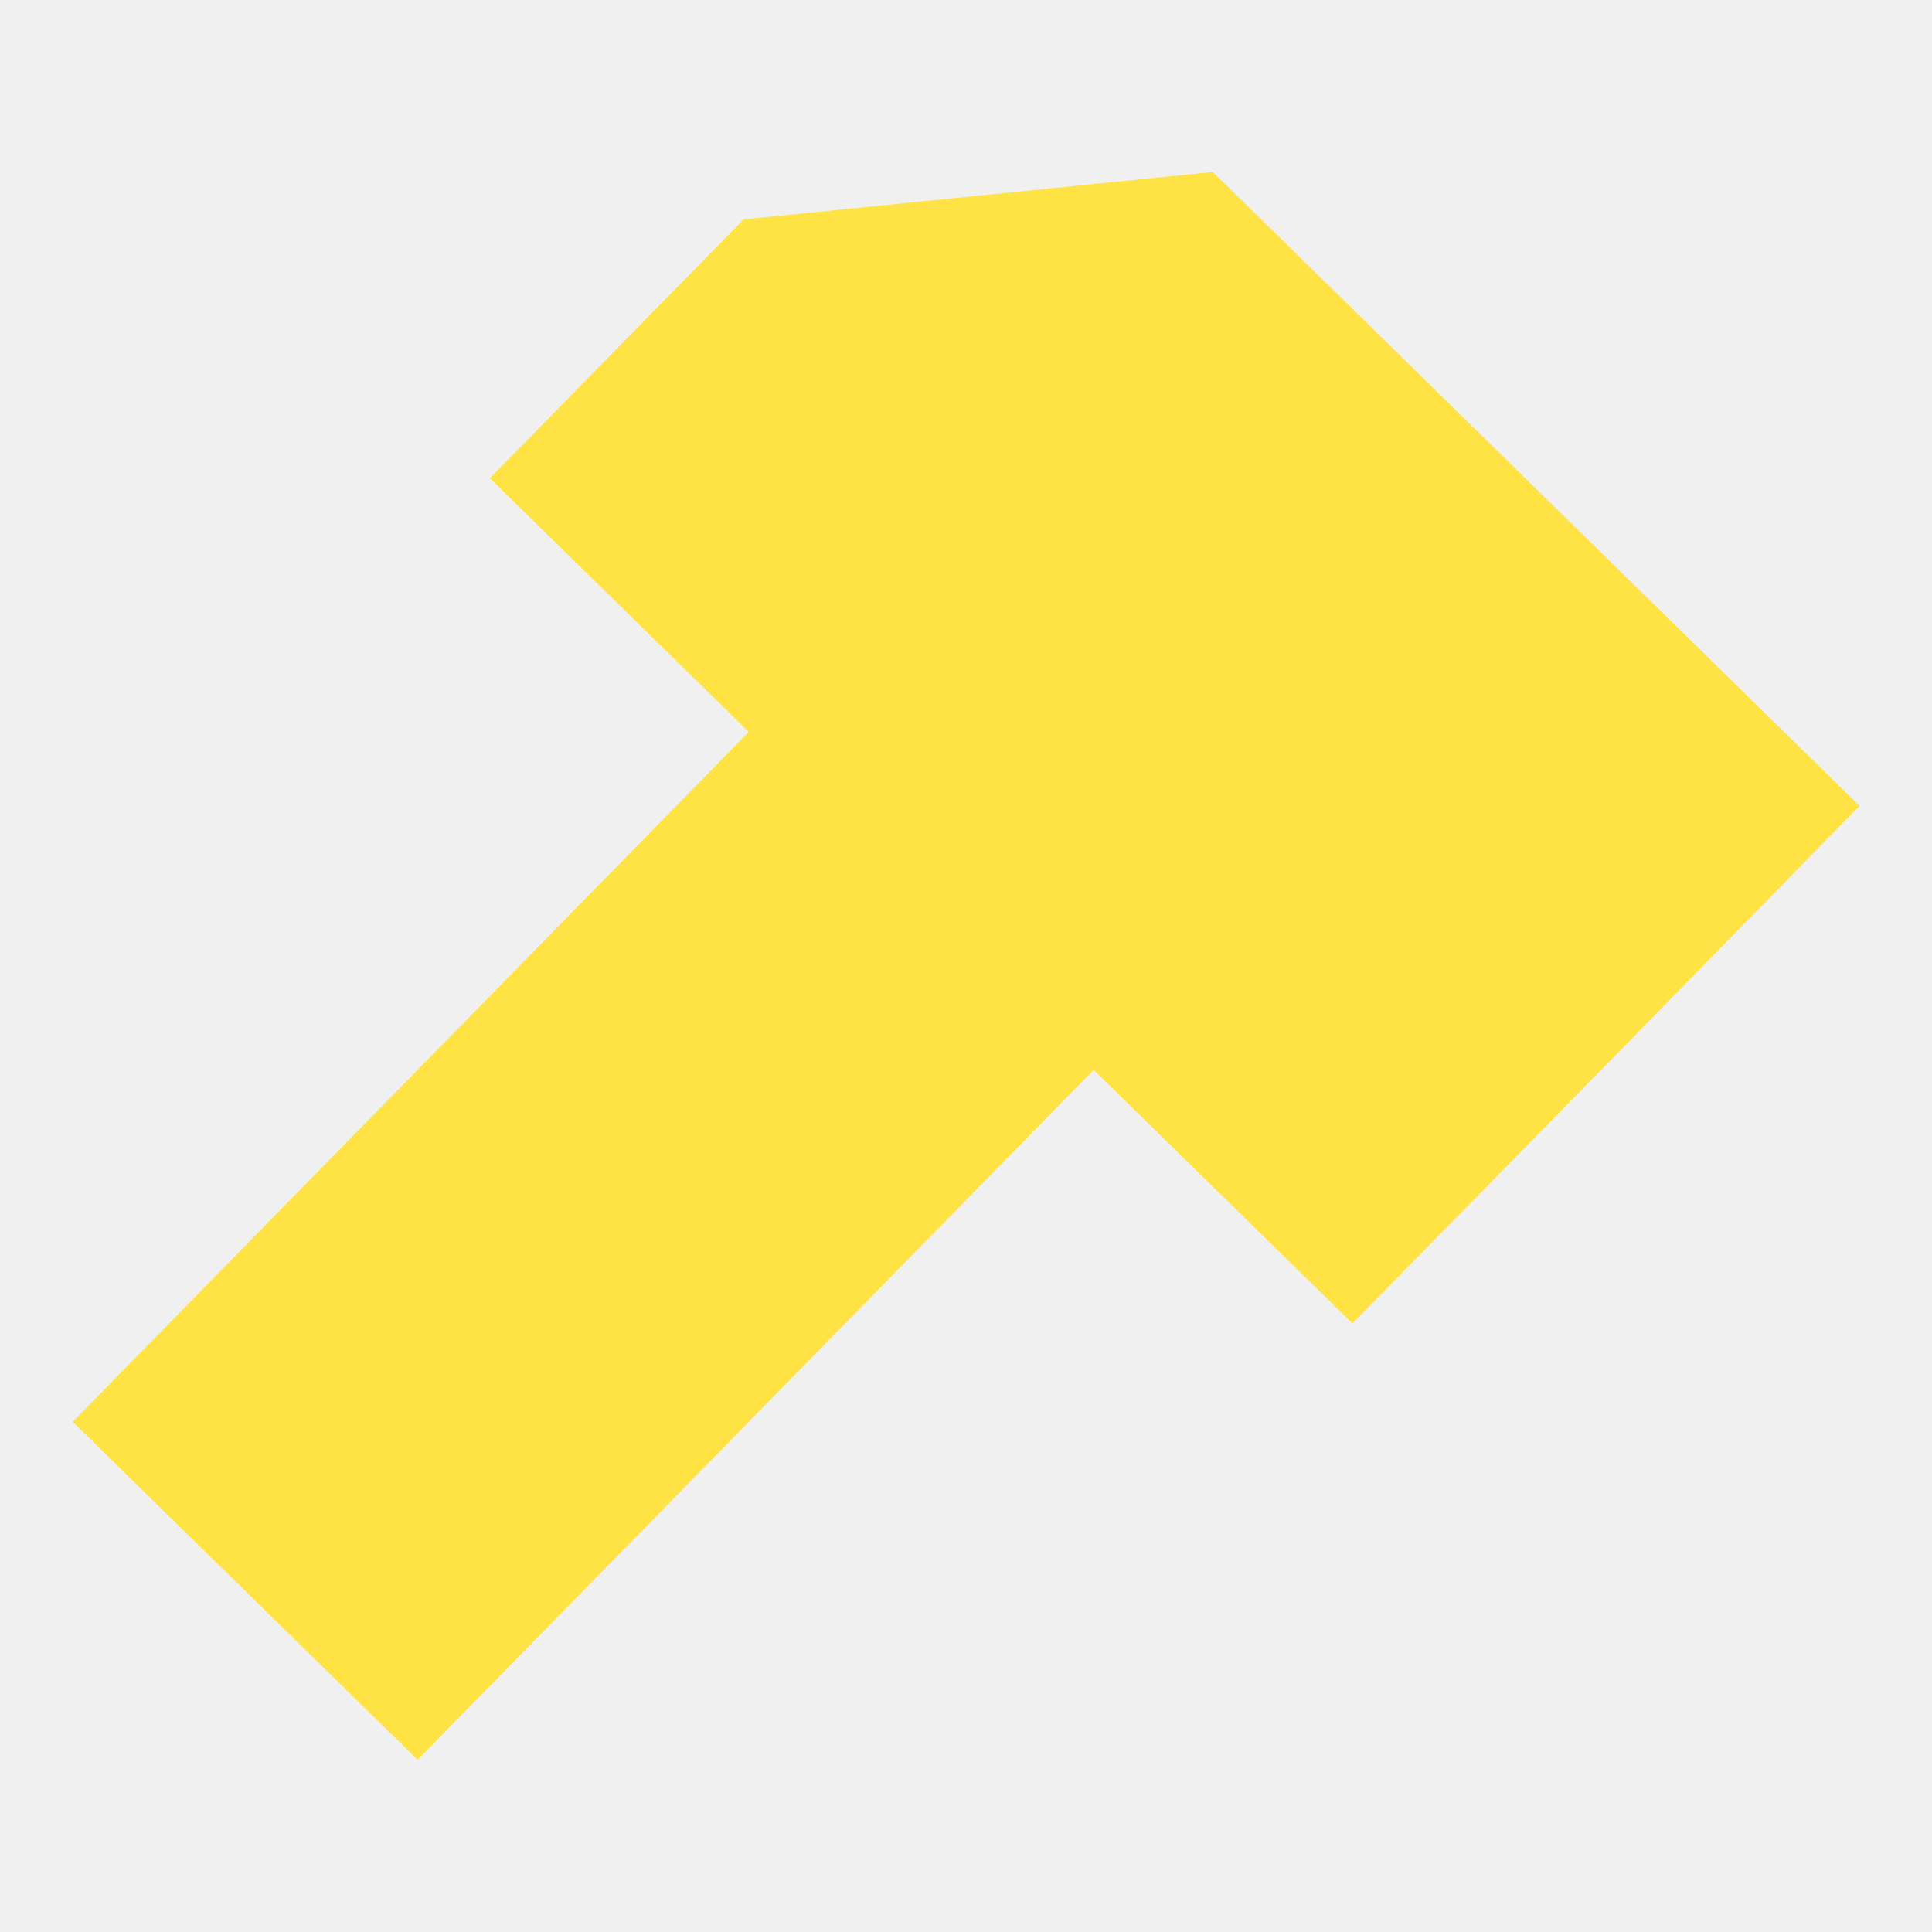
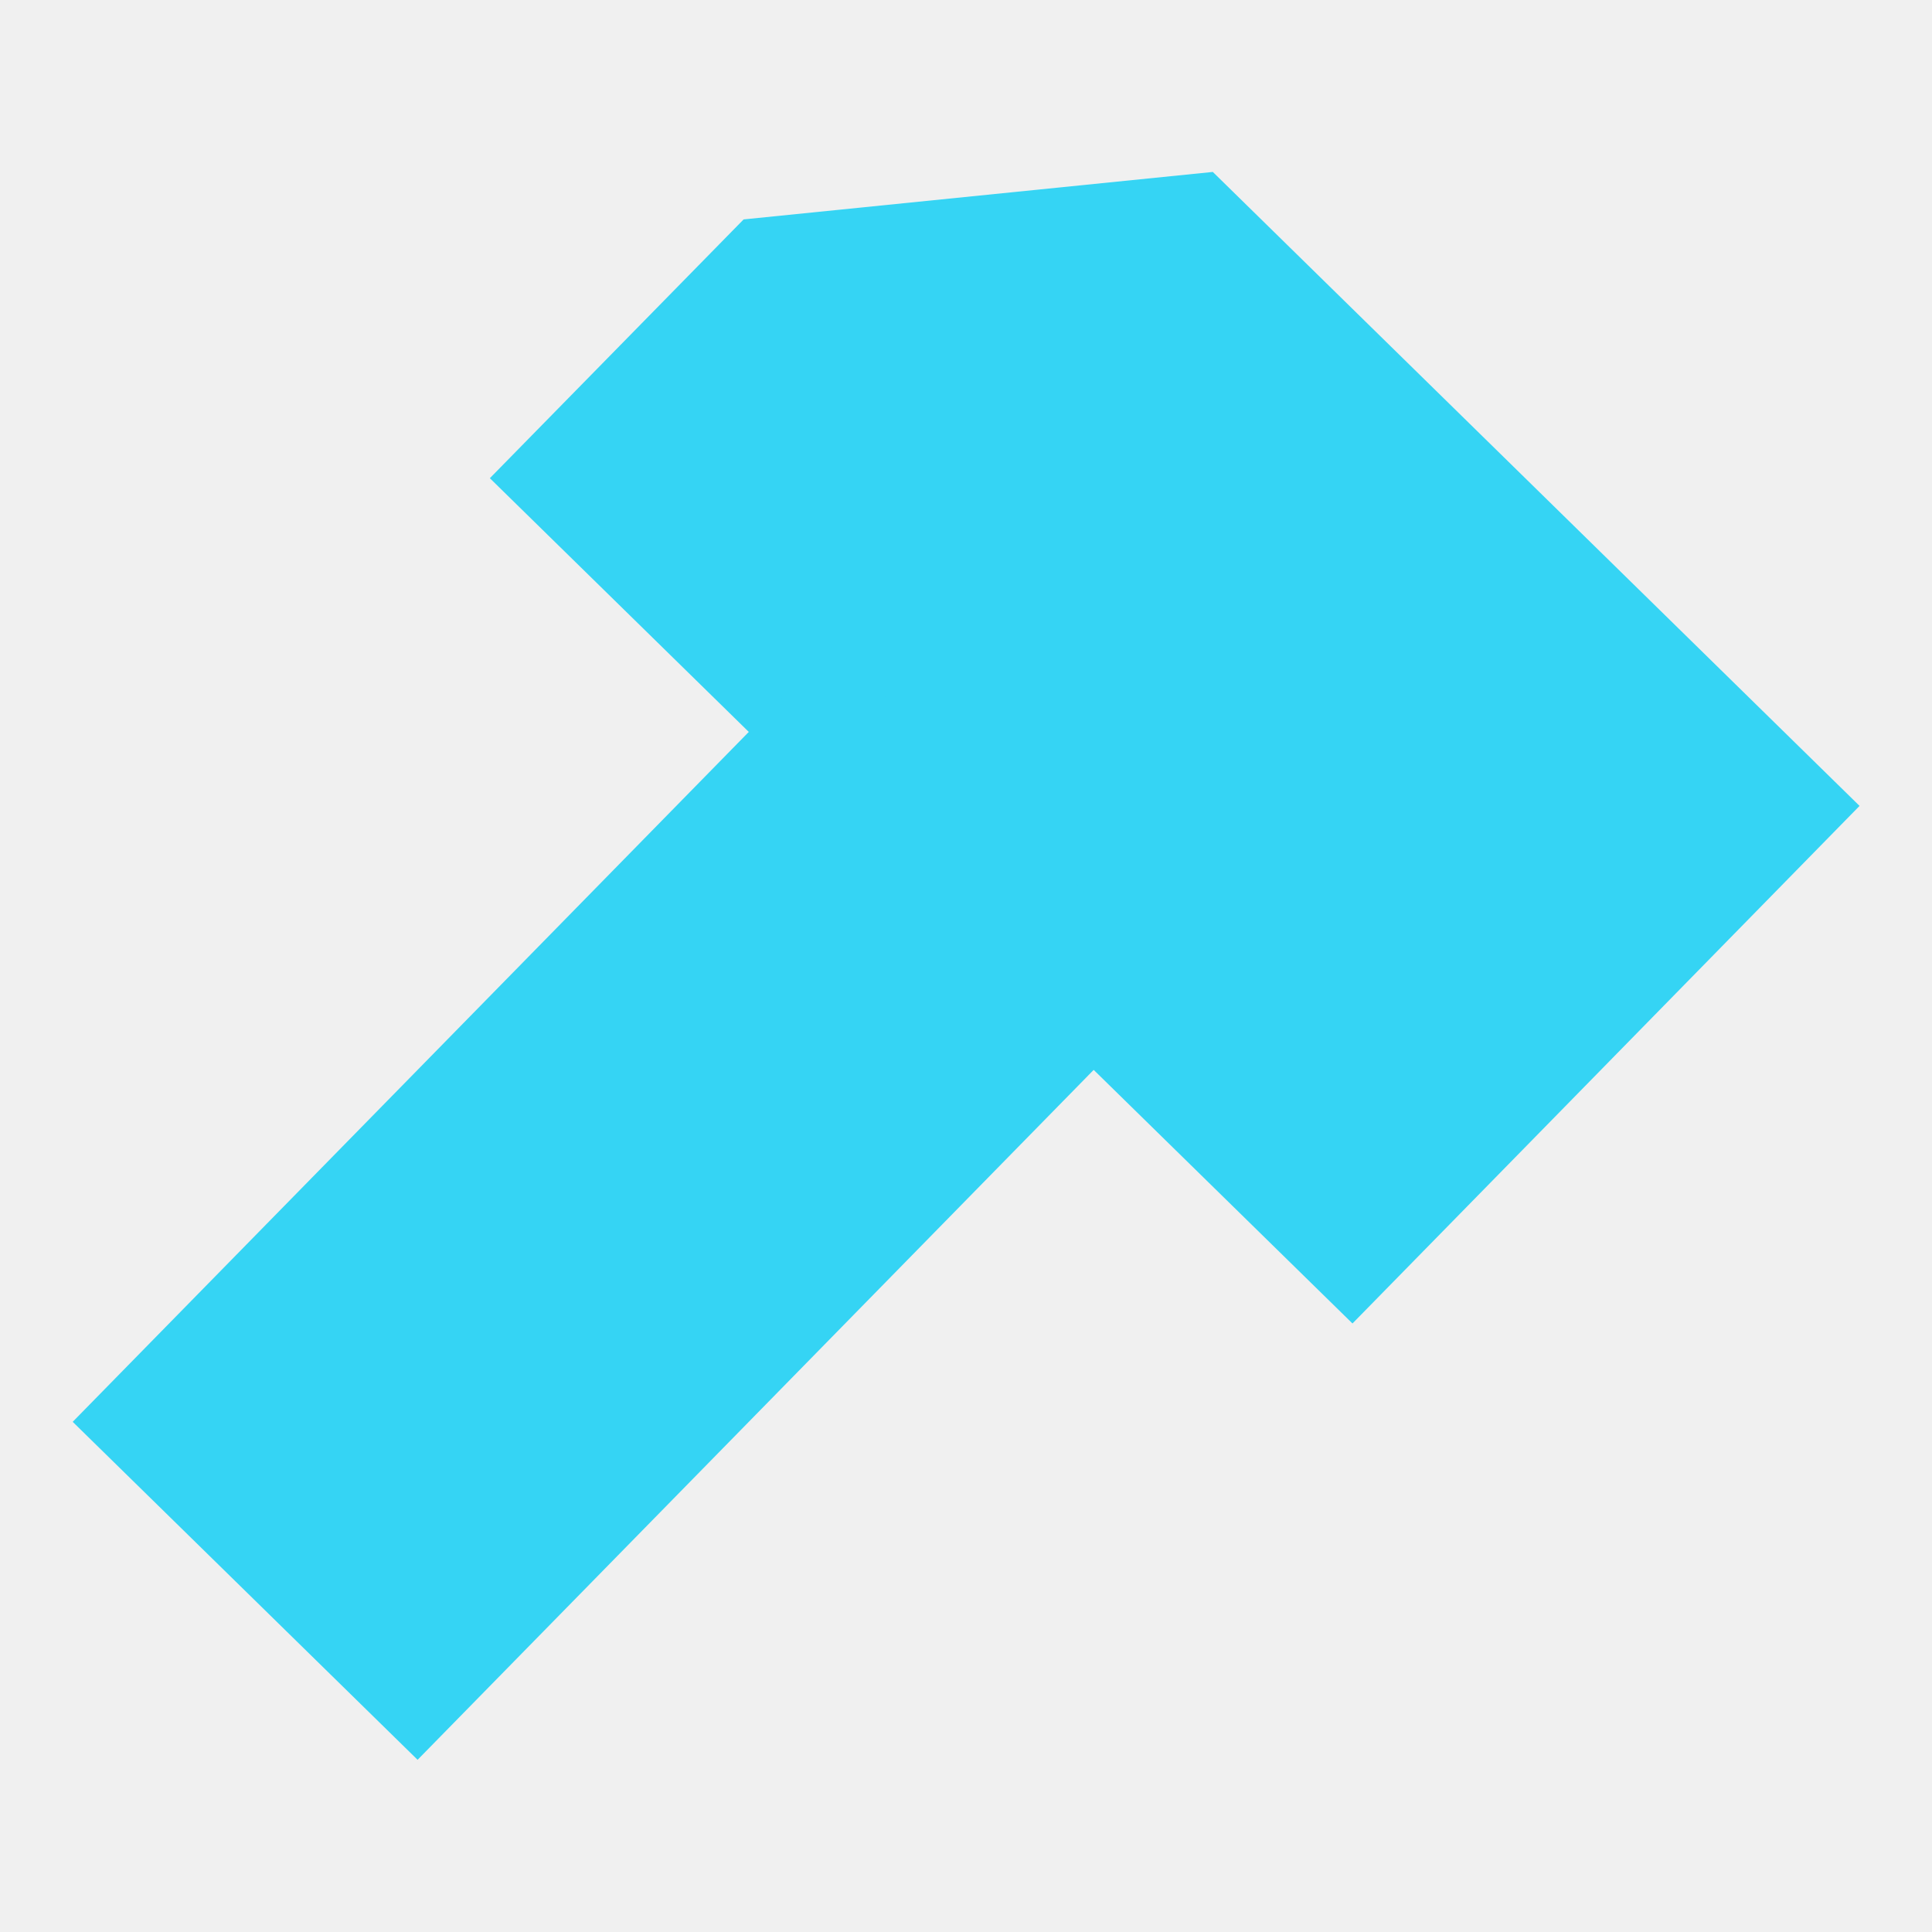
- <svg xmlns="http://www.w3.org/2000/svg" width="16" height="16" viewBox="0 0 4.233 4.233" version="1.1" id="svg5">
-   <defs id="defs2" />
-   <g id="layer1">
-     <rect style="fill:#ffffff;stroke:#ffffff;stroke-width:2;stroke-dasharray:none;stroke-opacity:1" id="rect1793" height="3.124" x="6.271" y="7.731" rx="2" ry="2" width="0" />
-     <rect style="fill:none;stroke:#ffffff;stroke-width:0.529;stroke-linecap:round;stroke-linejoin:round;stroke-dasharray:none;stroke-opacity:1" id="rect6022" x="1.354" y="1.419" />
-     <g id="g314" transform="translate(0.2002746,0.03872416)">
-       <path id="rect21187" style="fill:#ffe345;stroke-width:0.837;stroke-linecap:round" d="M 1.429,0.442 2.457,0.338 3.874,1.727 3.319,2.294 2.763,2.861 0.873,1.009 Z" />
-       <rect style="fill:#ffe345;stroke-width:0.917;stroke-linecap:round" id="rect21189" width="1.058" height="2.381" x="2.124" y="-0.155" rx="0.176" ry="7.8294754e-08" transform="rotate(44.42024)" />
-     </g>
+ <svg xmlns="http://www.w3.org/2000/svg" width="16" height="16" version="1.1" viewBox="0 0 4.233 4.233">
+   <rect x="6.271" y="7.731" width="0" height="3.124" rx="2" ry="2" fill="#fff" stroke="#fff" stroke-width="2" />
+   <rect x="1.355" y="1.419" fill="none" stroke="#fff" stroke-linecap="round" stroke-linejoin="round" stroke-width=".529" />
+   <g transform="translate(.20027 .038724)" fill="#35d4f4" stroke-linecap="round">
+     <path d="m1.429 0.442 1.028-0.104 1.417 1.389-1.111 1.134-1.89-1.852z" stroke-width=".837" />
+     <rect transform="rotate(44.42)" x="2.124" y="-.155" width="1.058" height="2.381" rx=".176" ry="7.8295e-8" stroke-width=".917" />
  </g>
</svg>
